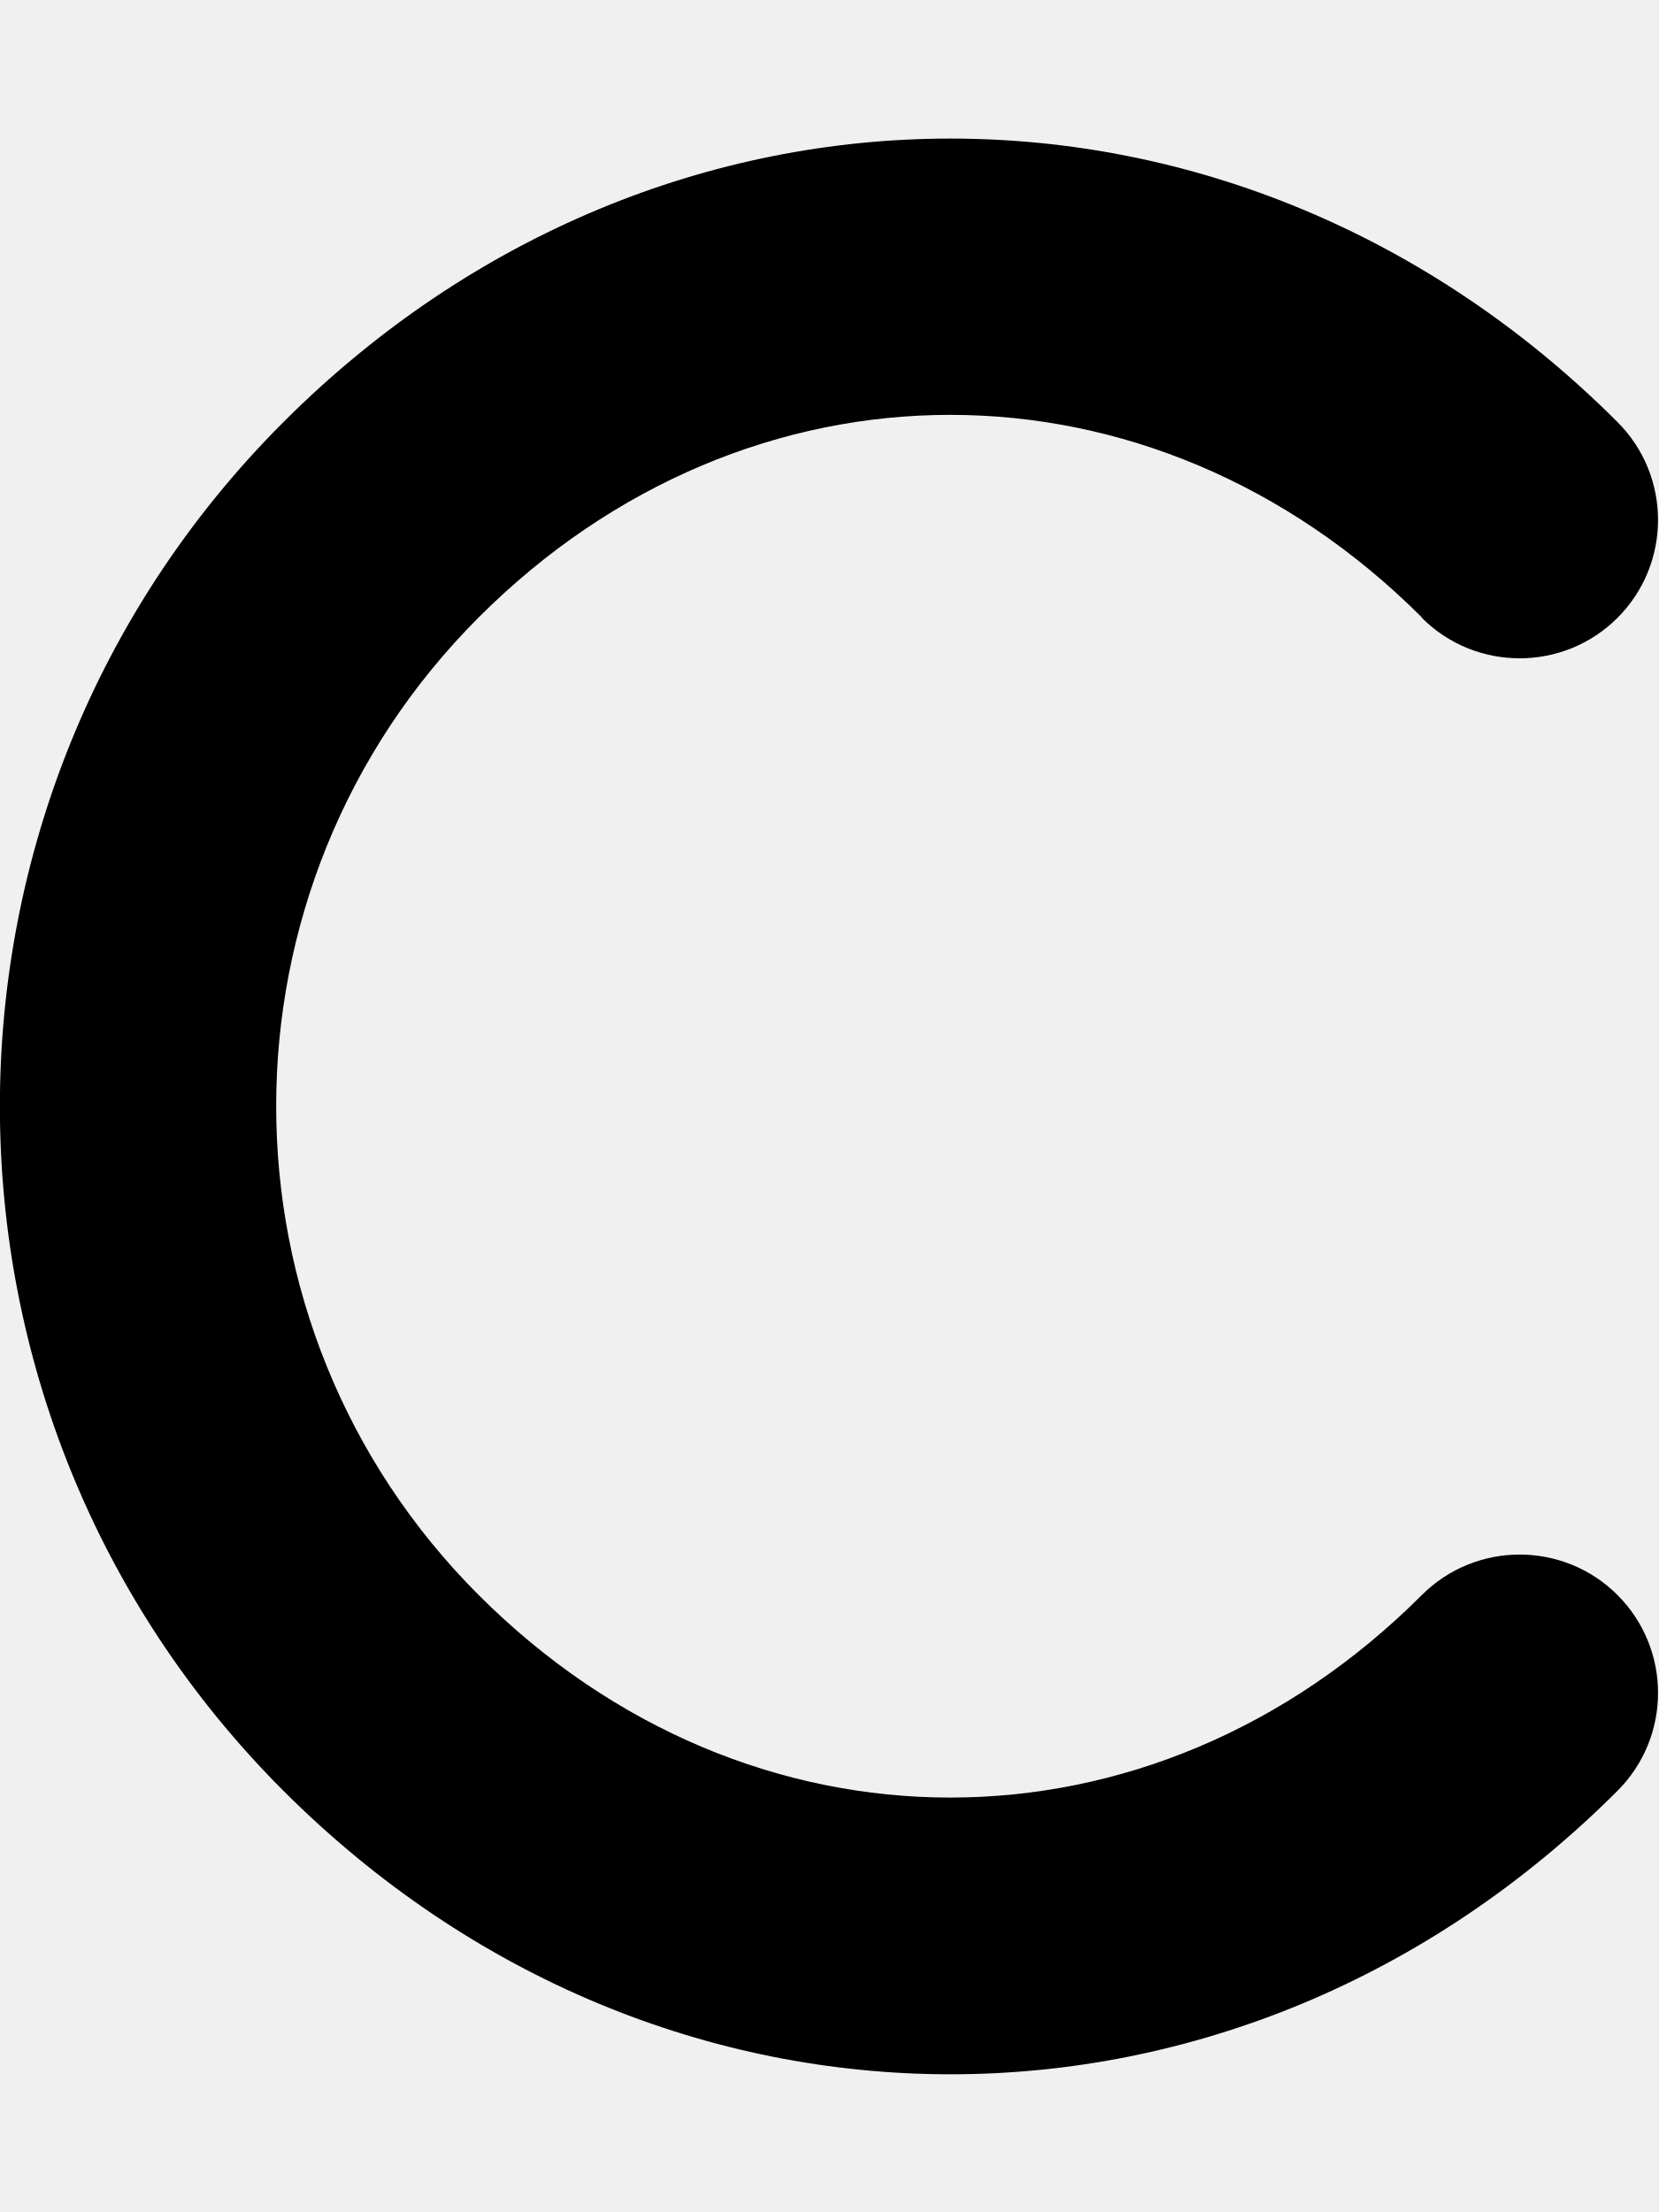
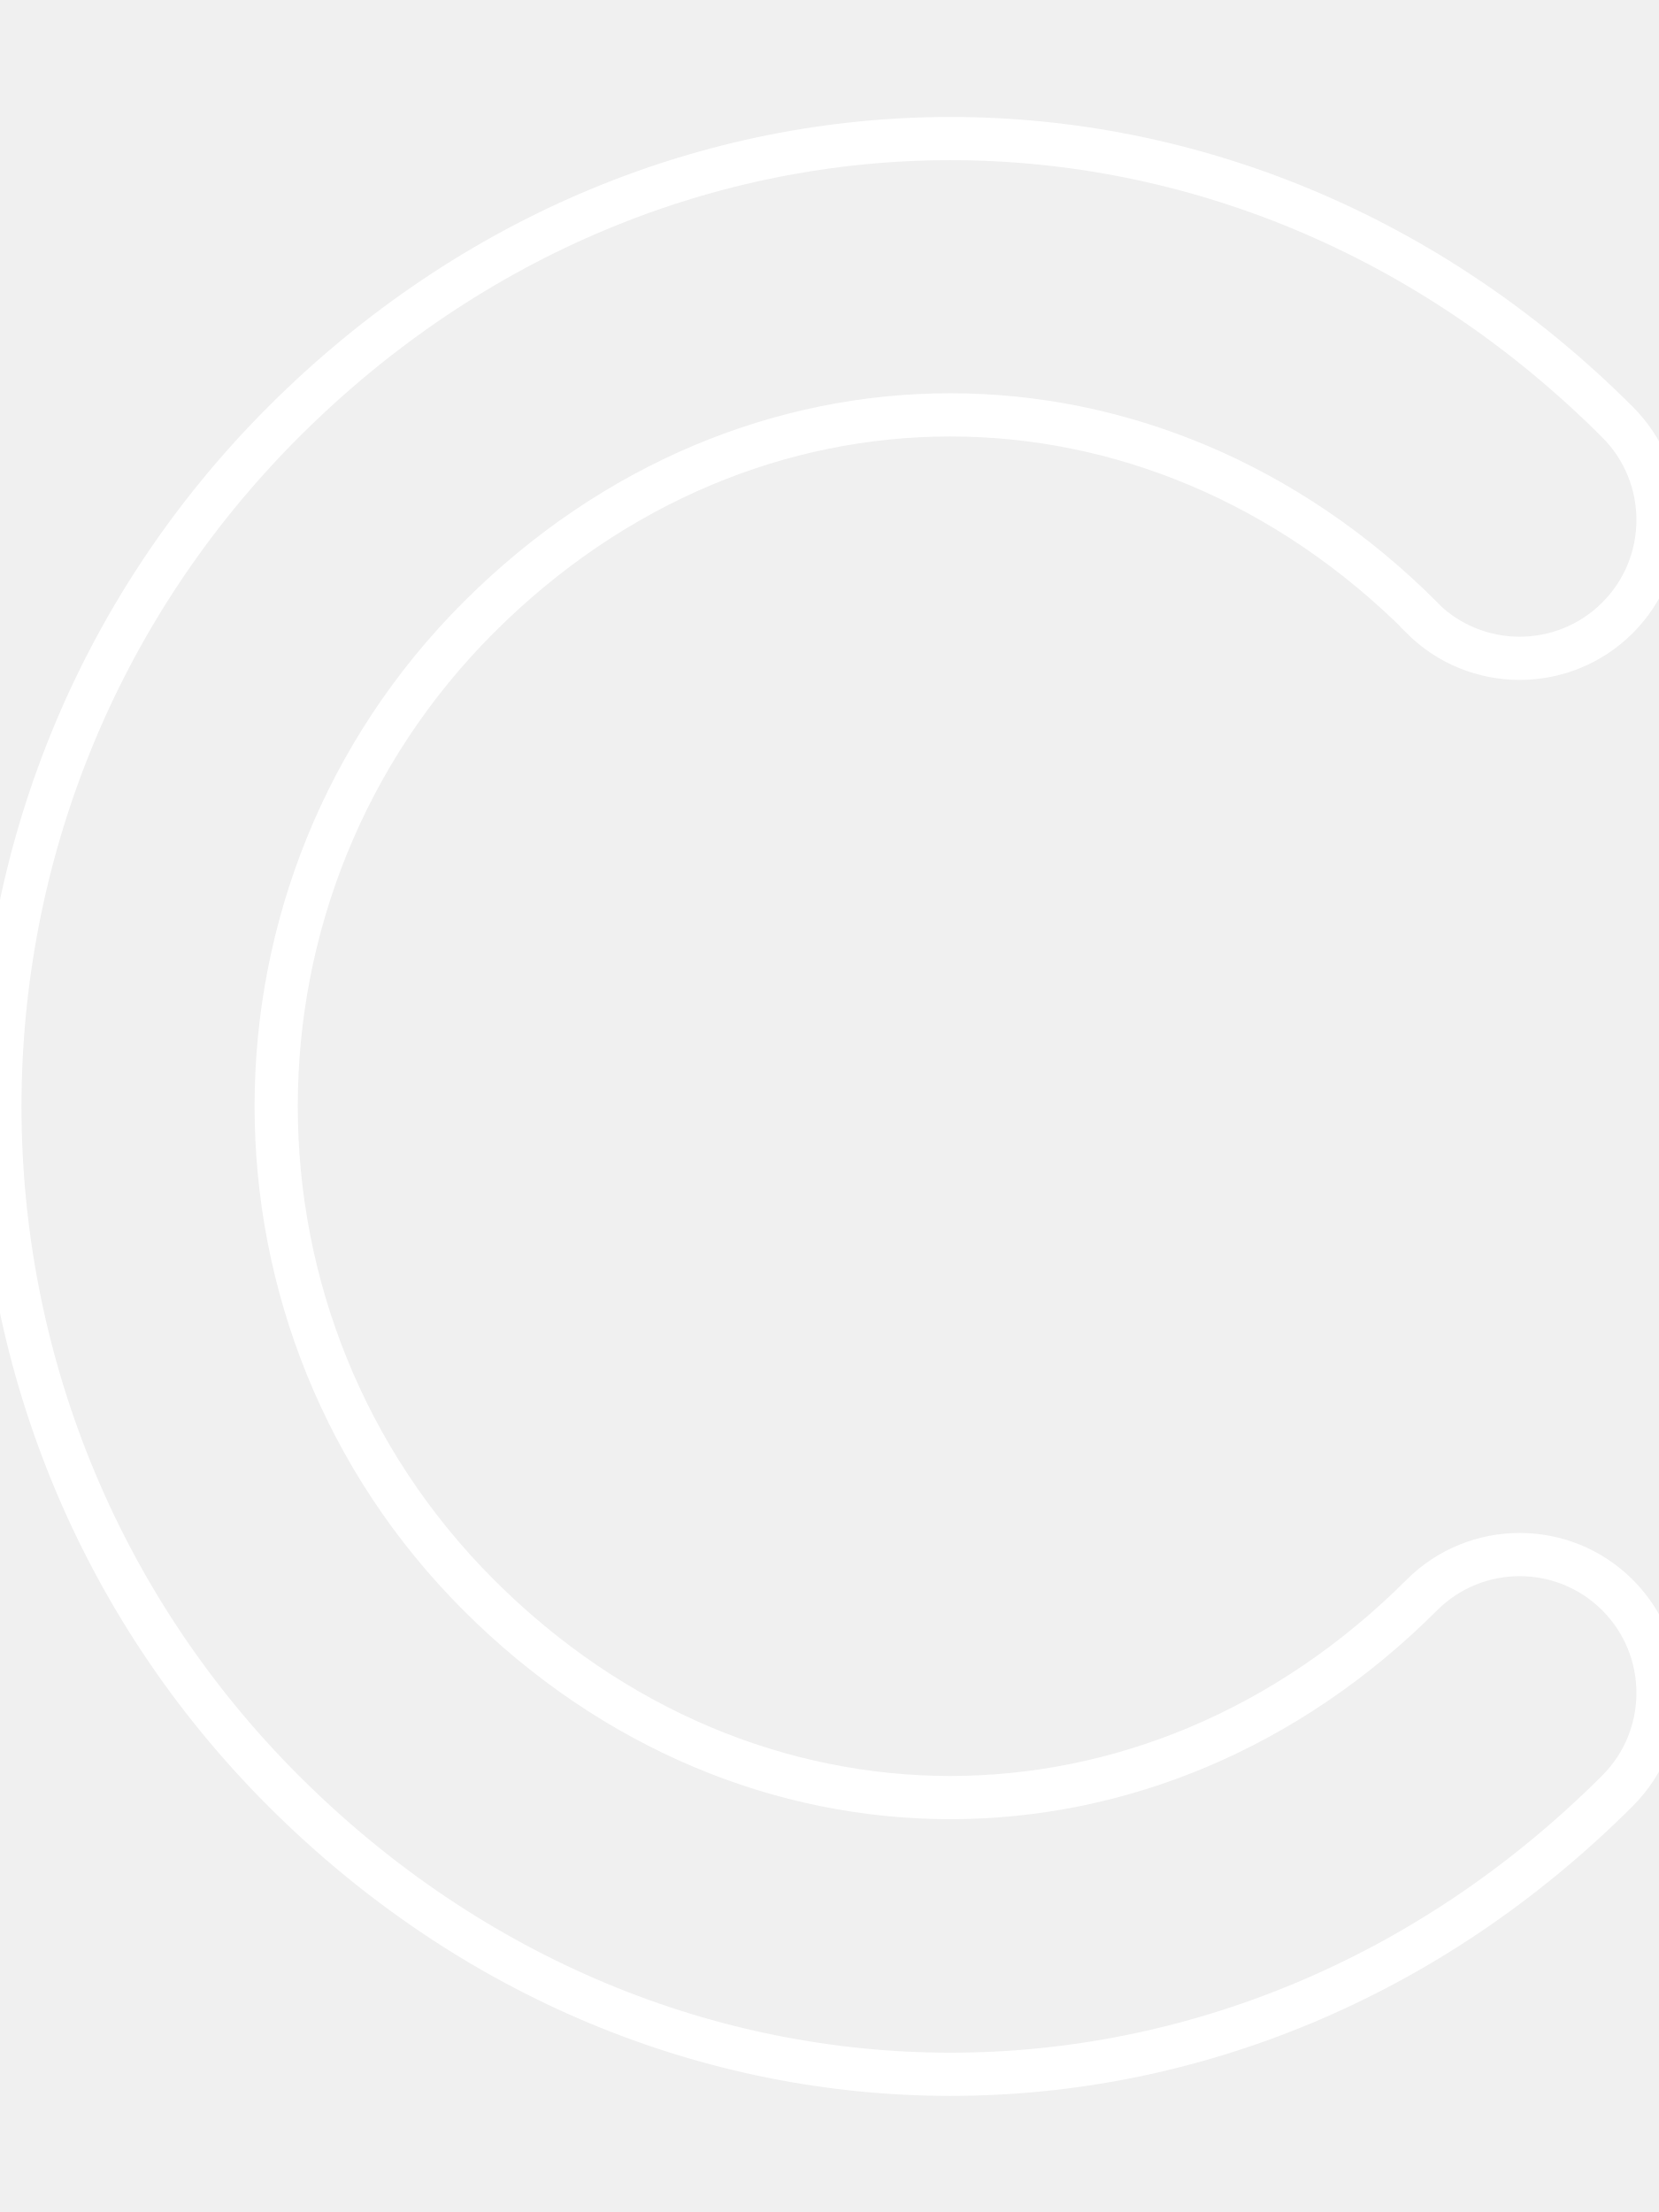
- <svg xmlns="http://www.w3.org/2000/svg" viewBox="0 0 384 512">
+ <svg xmlns="http://www.w3.org/2000/svg" viewBox="0 0 384 512" stroke="white" stroke-width="10" fill="none">
  <path d="M329.1 142.9c-62.5-62.5-155.8-62.5-218.3 0s-62.5 163.8 0 226.3s155.8 62.5 218.3 0c12.5-12.5 32.8-12.5 45.3 0s12.5 32.8 0 45.3c-87.5 87.5-221.3 87.5-308.8 0s-87.5-229.3 0-316.8s221.3-87.5 308.8 0c12.5 12.5 12.5 32.8 0 45.3s-32.8 12.5-45.3 0z" />
</svg>
